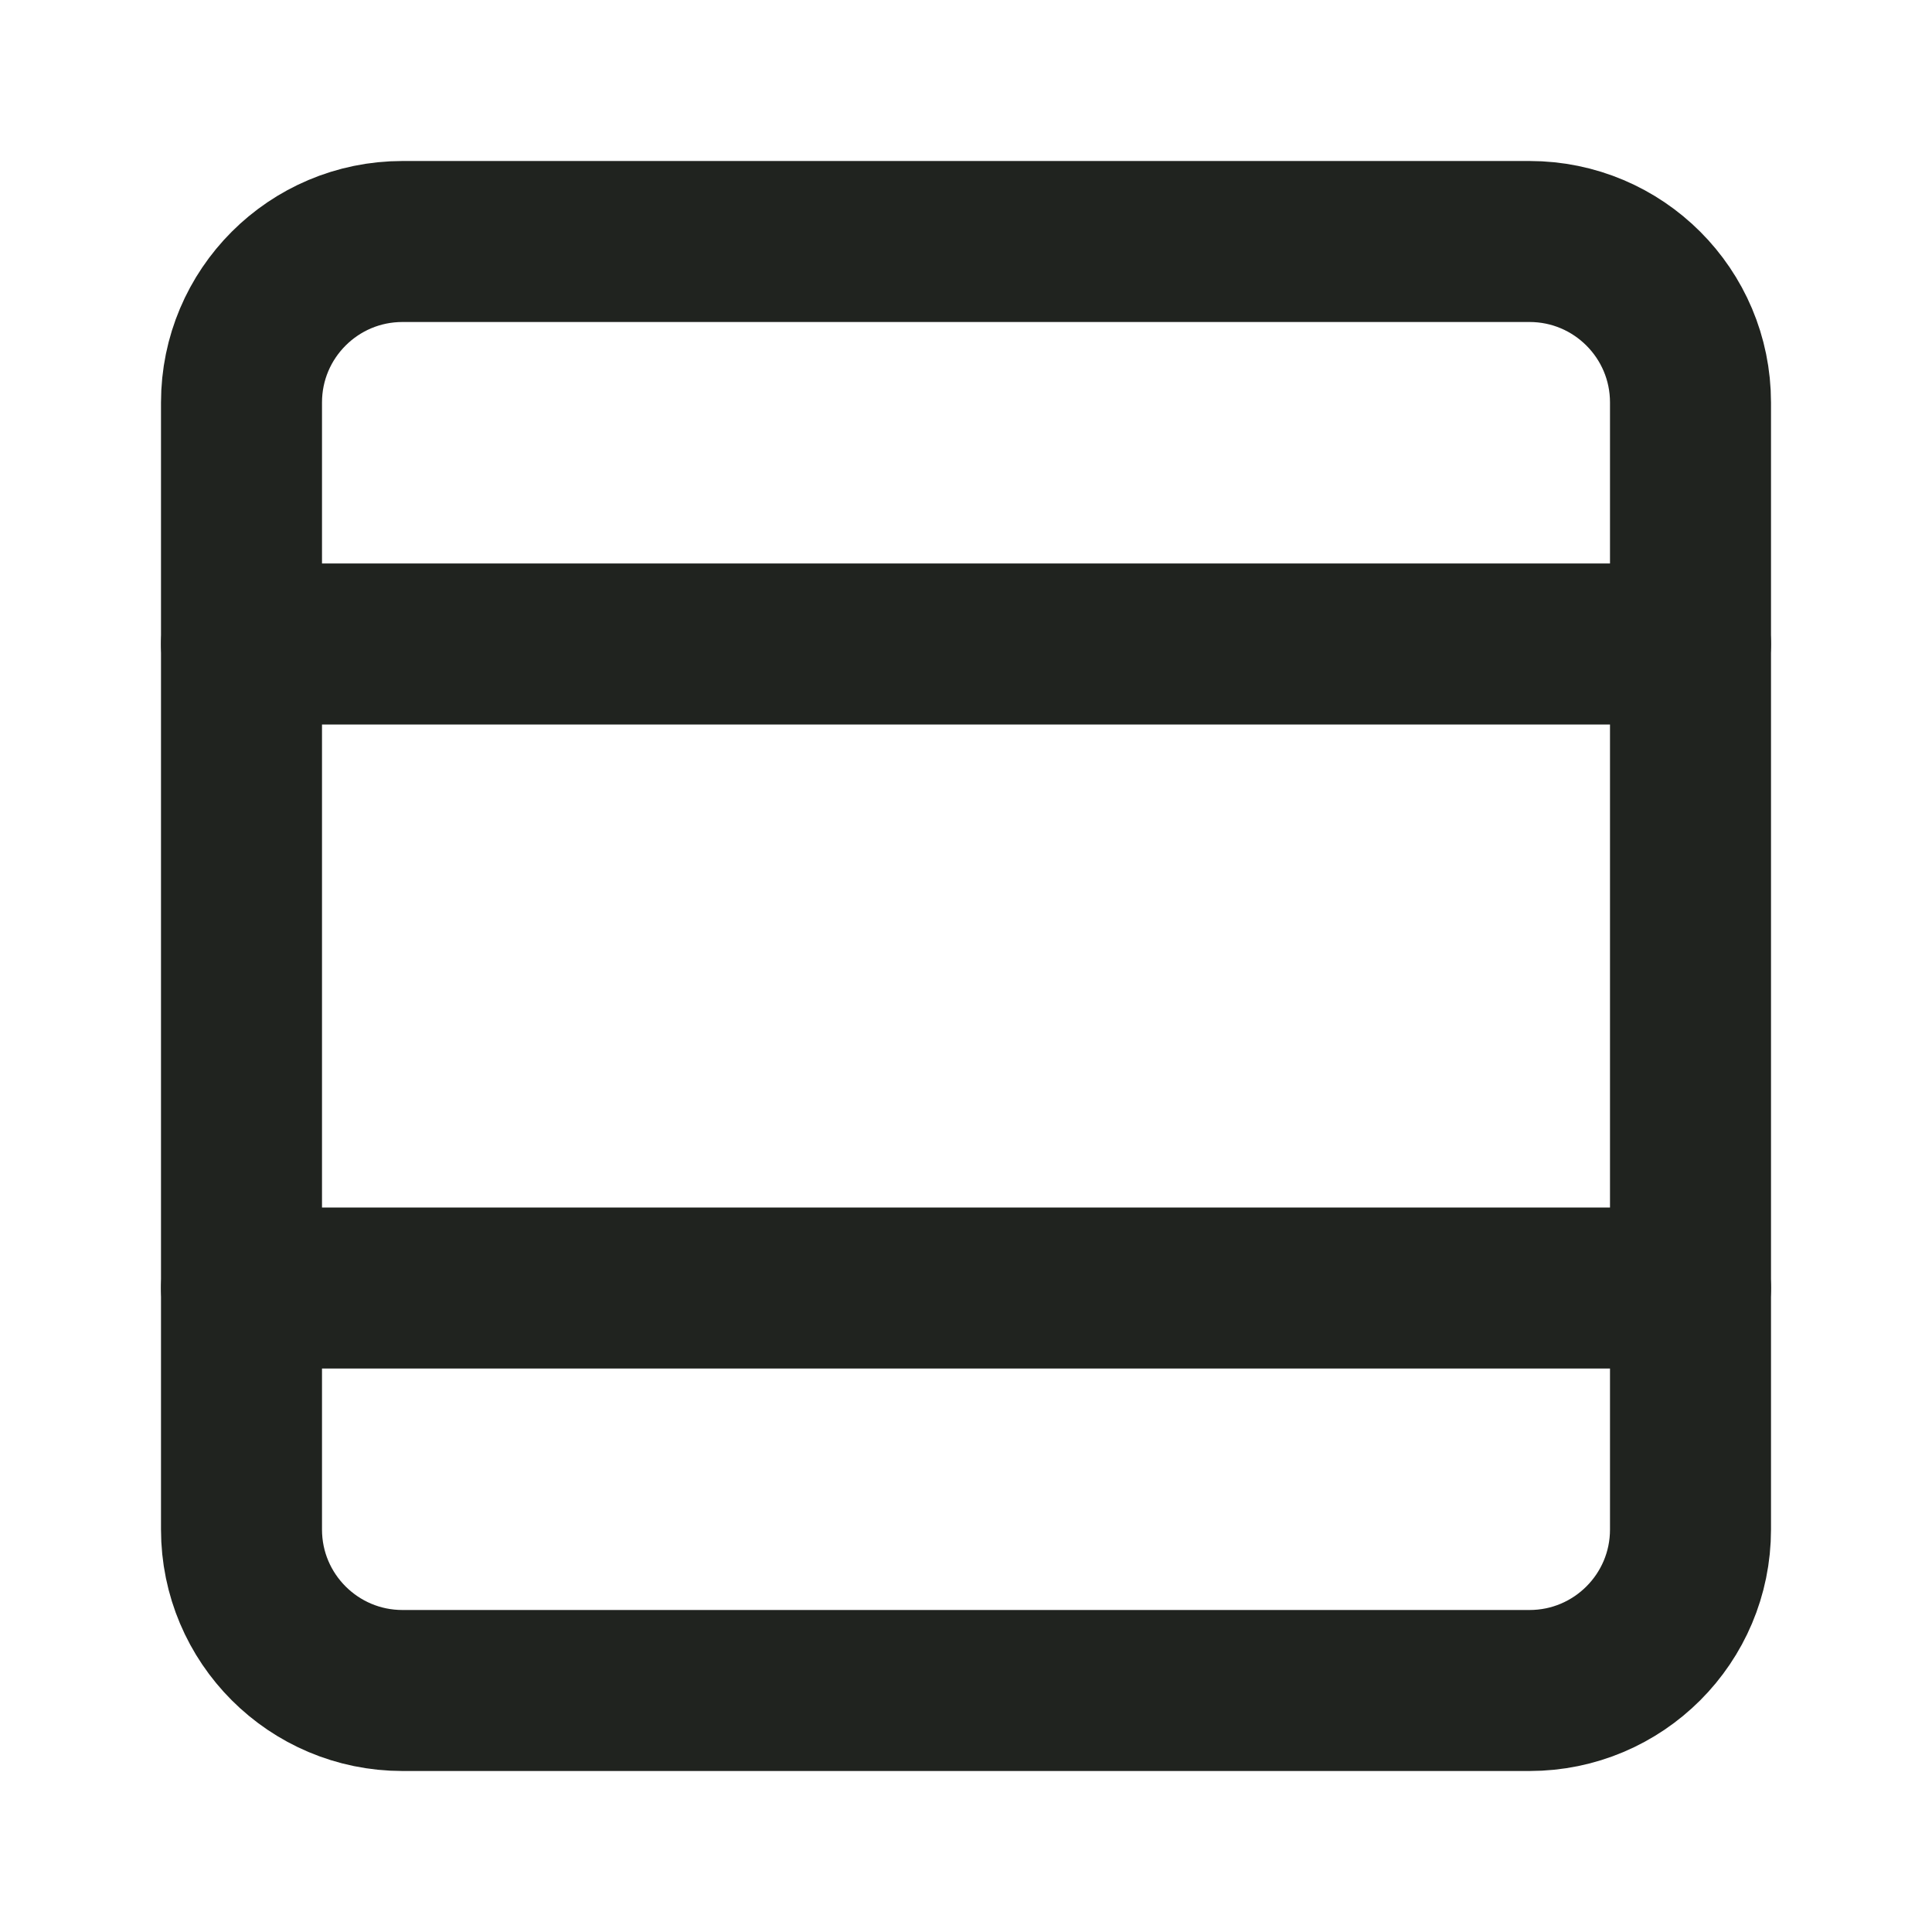
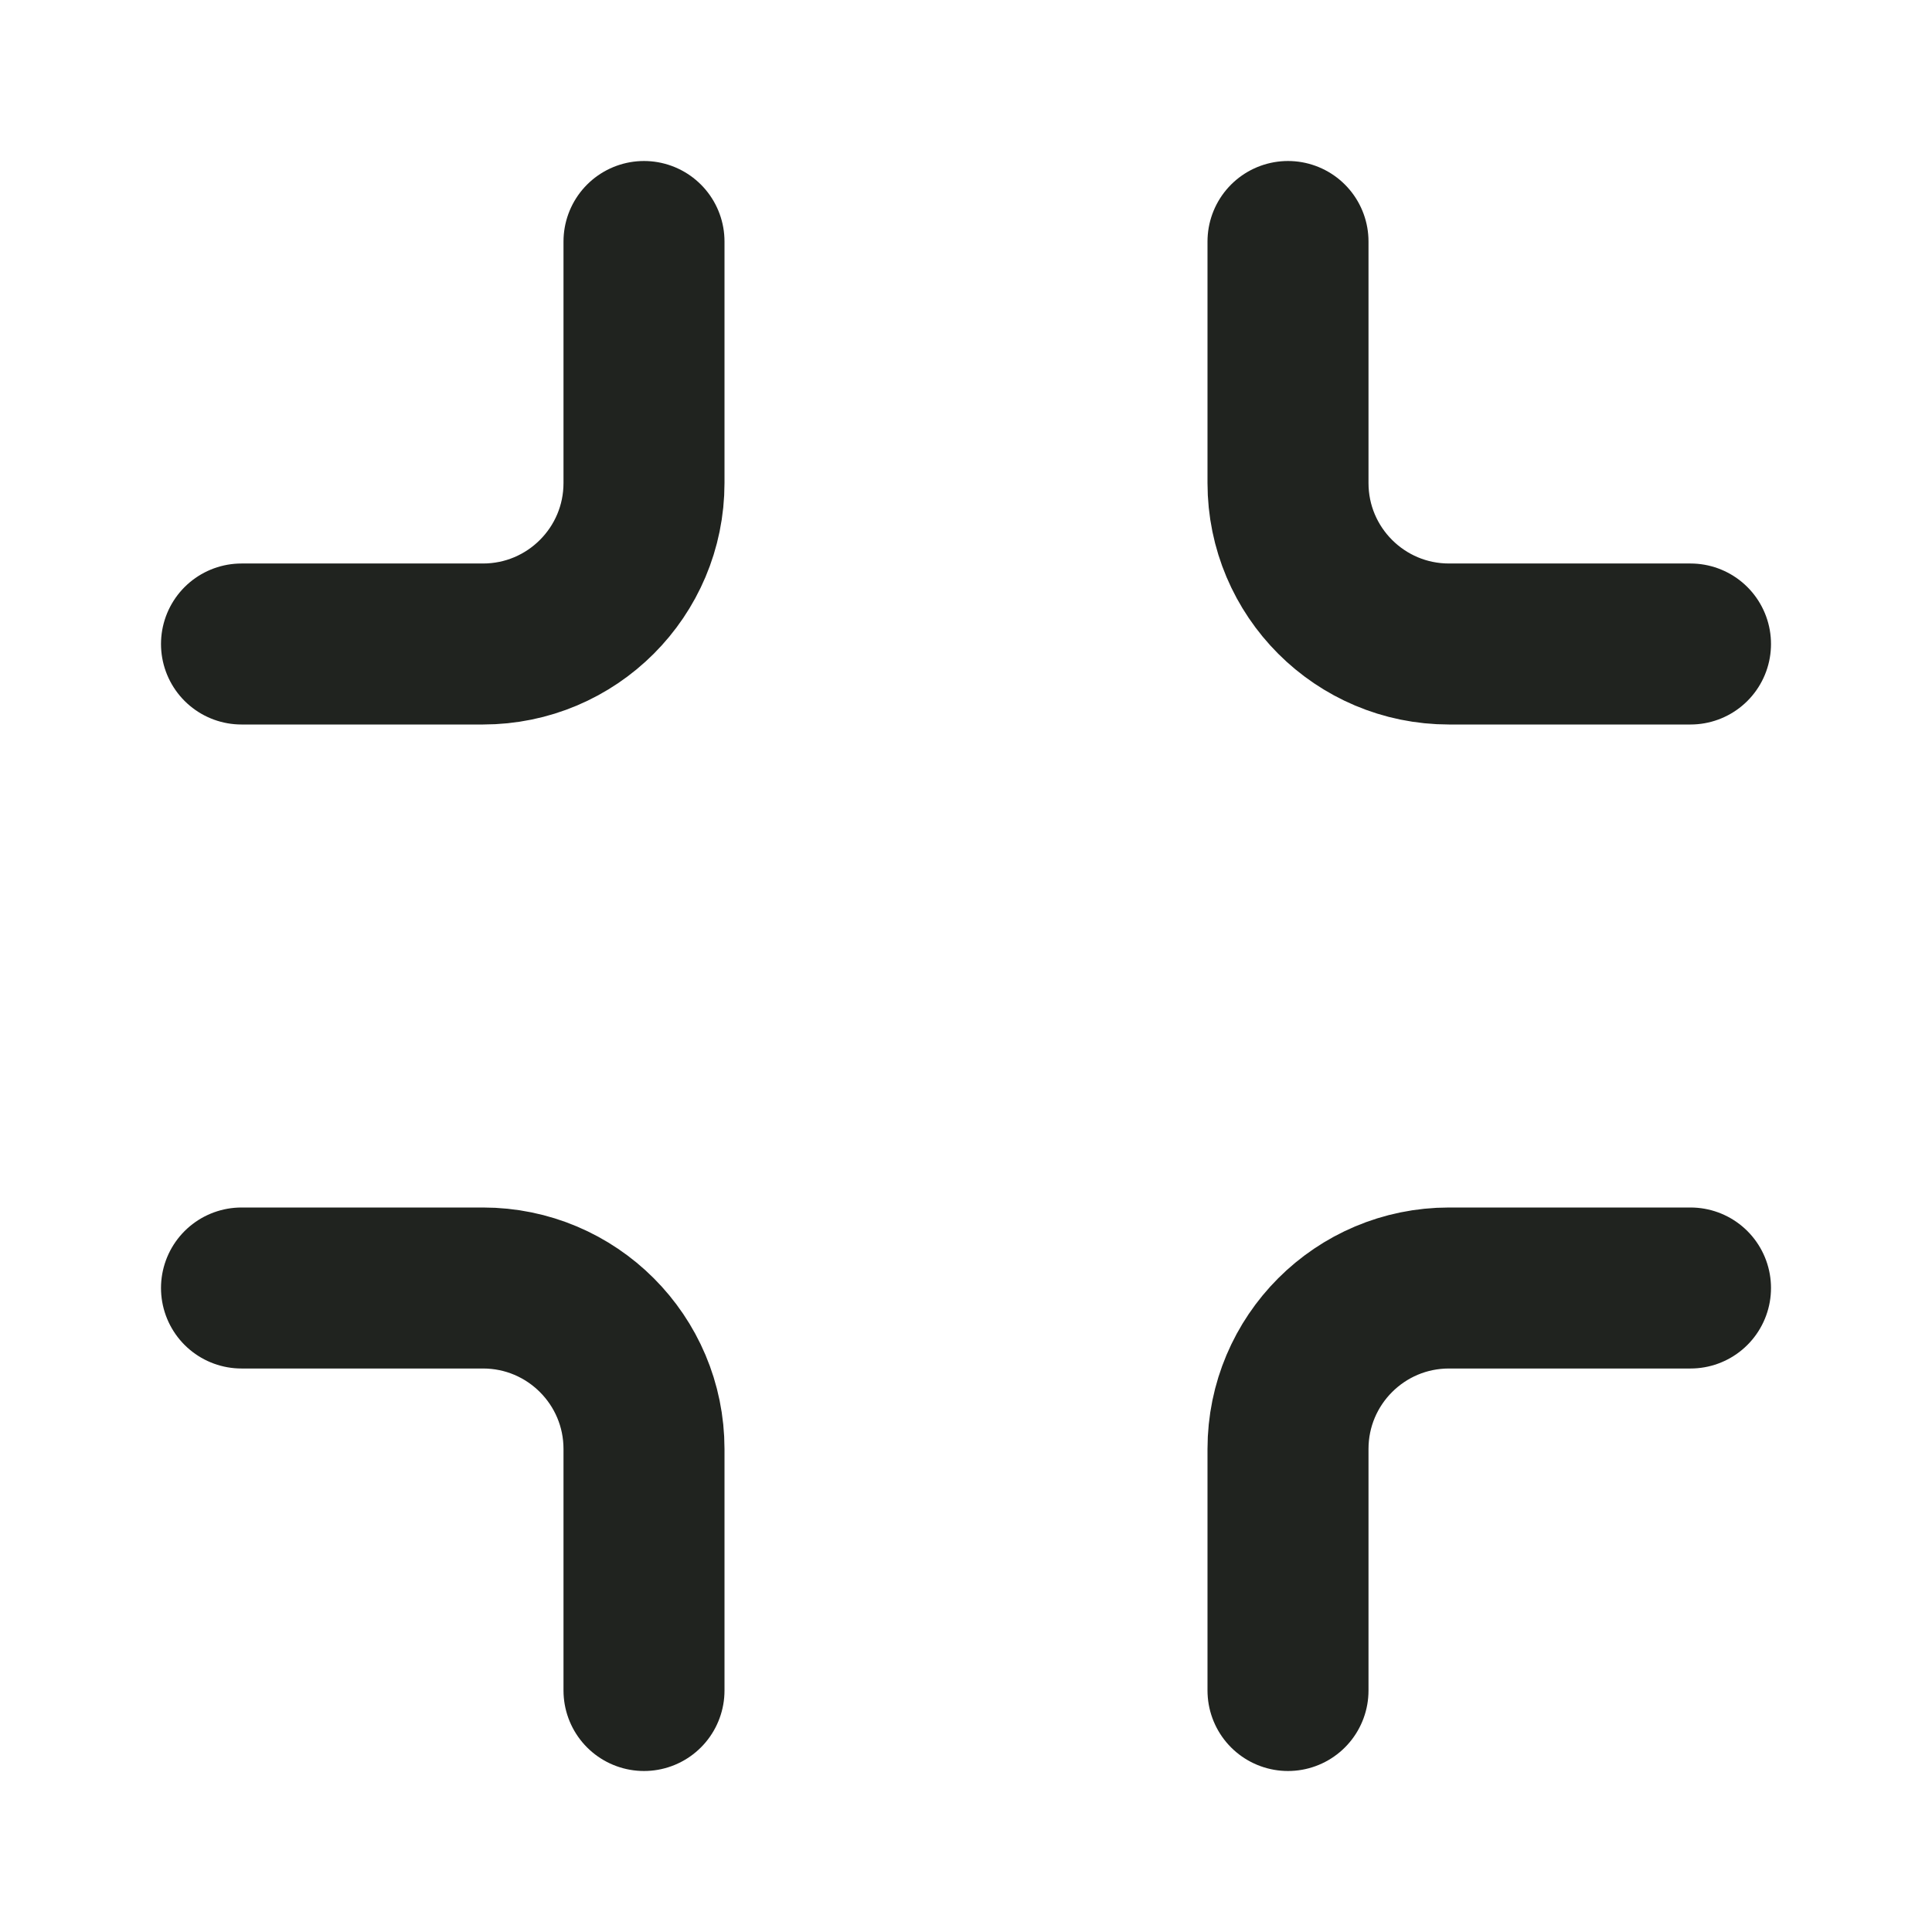
<svg xmlns="http://www.w3.org/2000/svg" viewBox="0 0 24 24" fill="none" stroke="#20231f" stroke-width="2" stroke-linecap="round" stroke-linejoin="round">
-   <rect x="3" y="3" width="18" height="18" rx="2" />
-   <path d="M3 8h18M3 16h18" />
+   <path d="M8 3v3a2 2 0 0 1-2 2H3M21 8h-3a2 2 0 0 1-2-2V3M3 16h3a2 2 0 0 1 2 2v3M16 21v-3a2 2 0 0 1 2-2h3" />
</svg>
